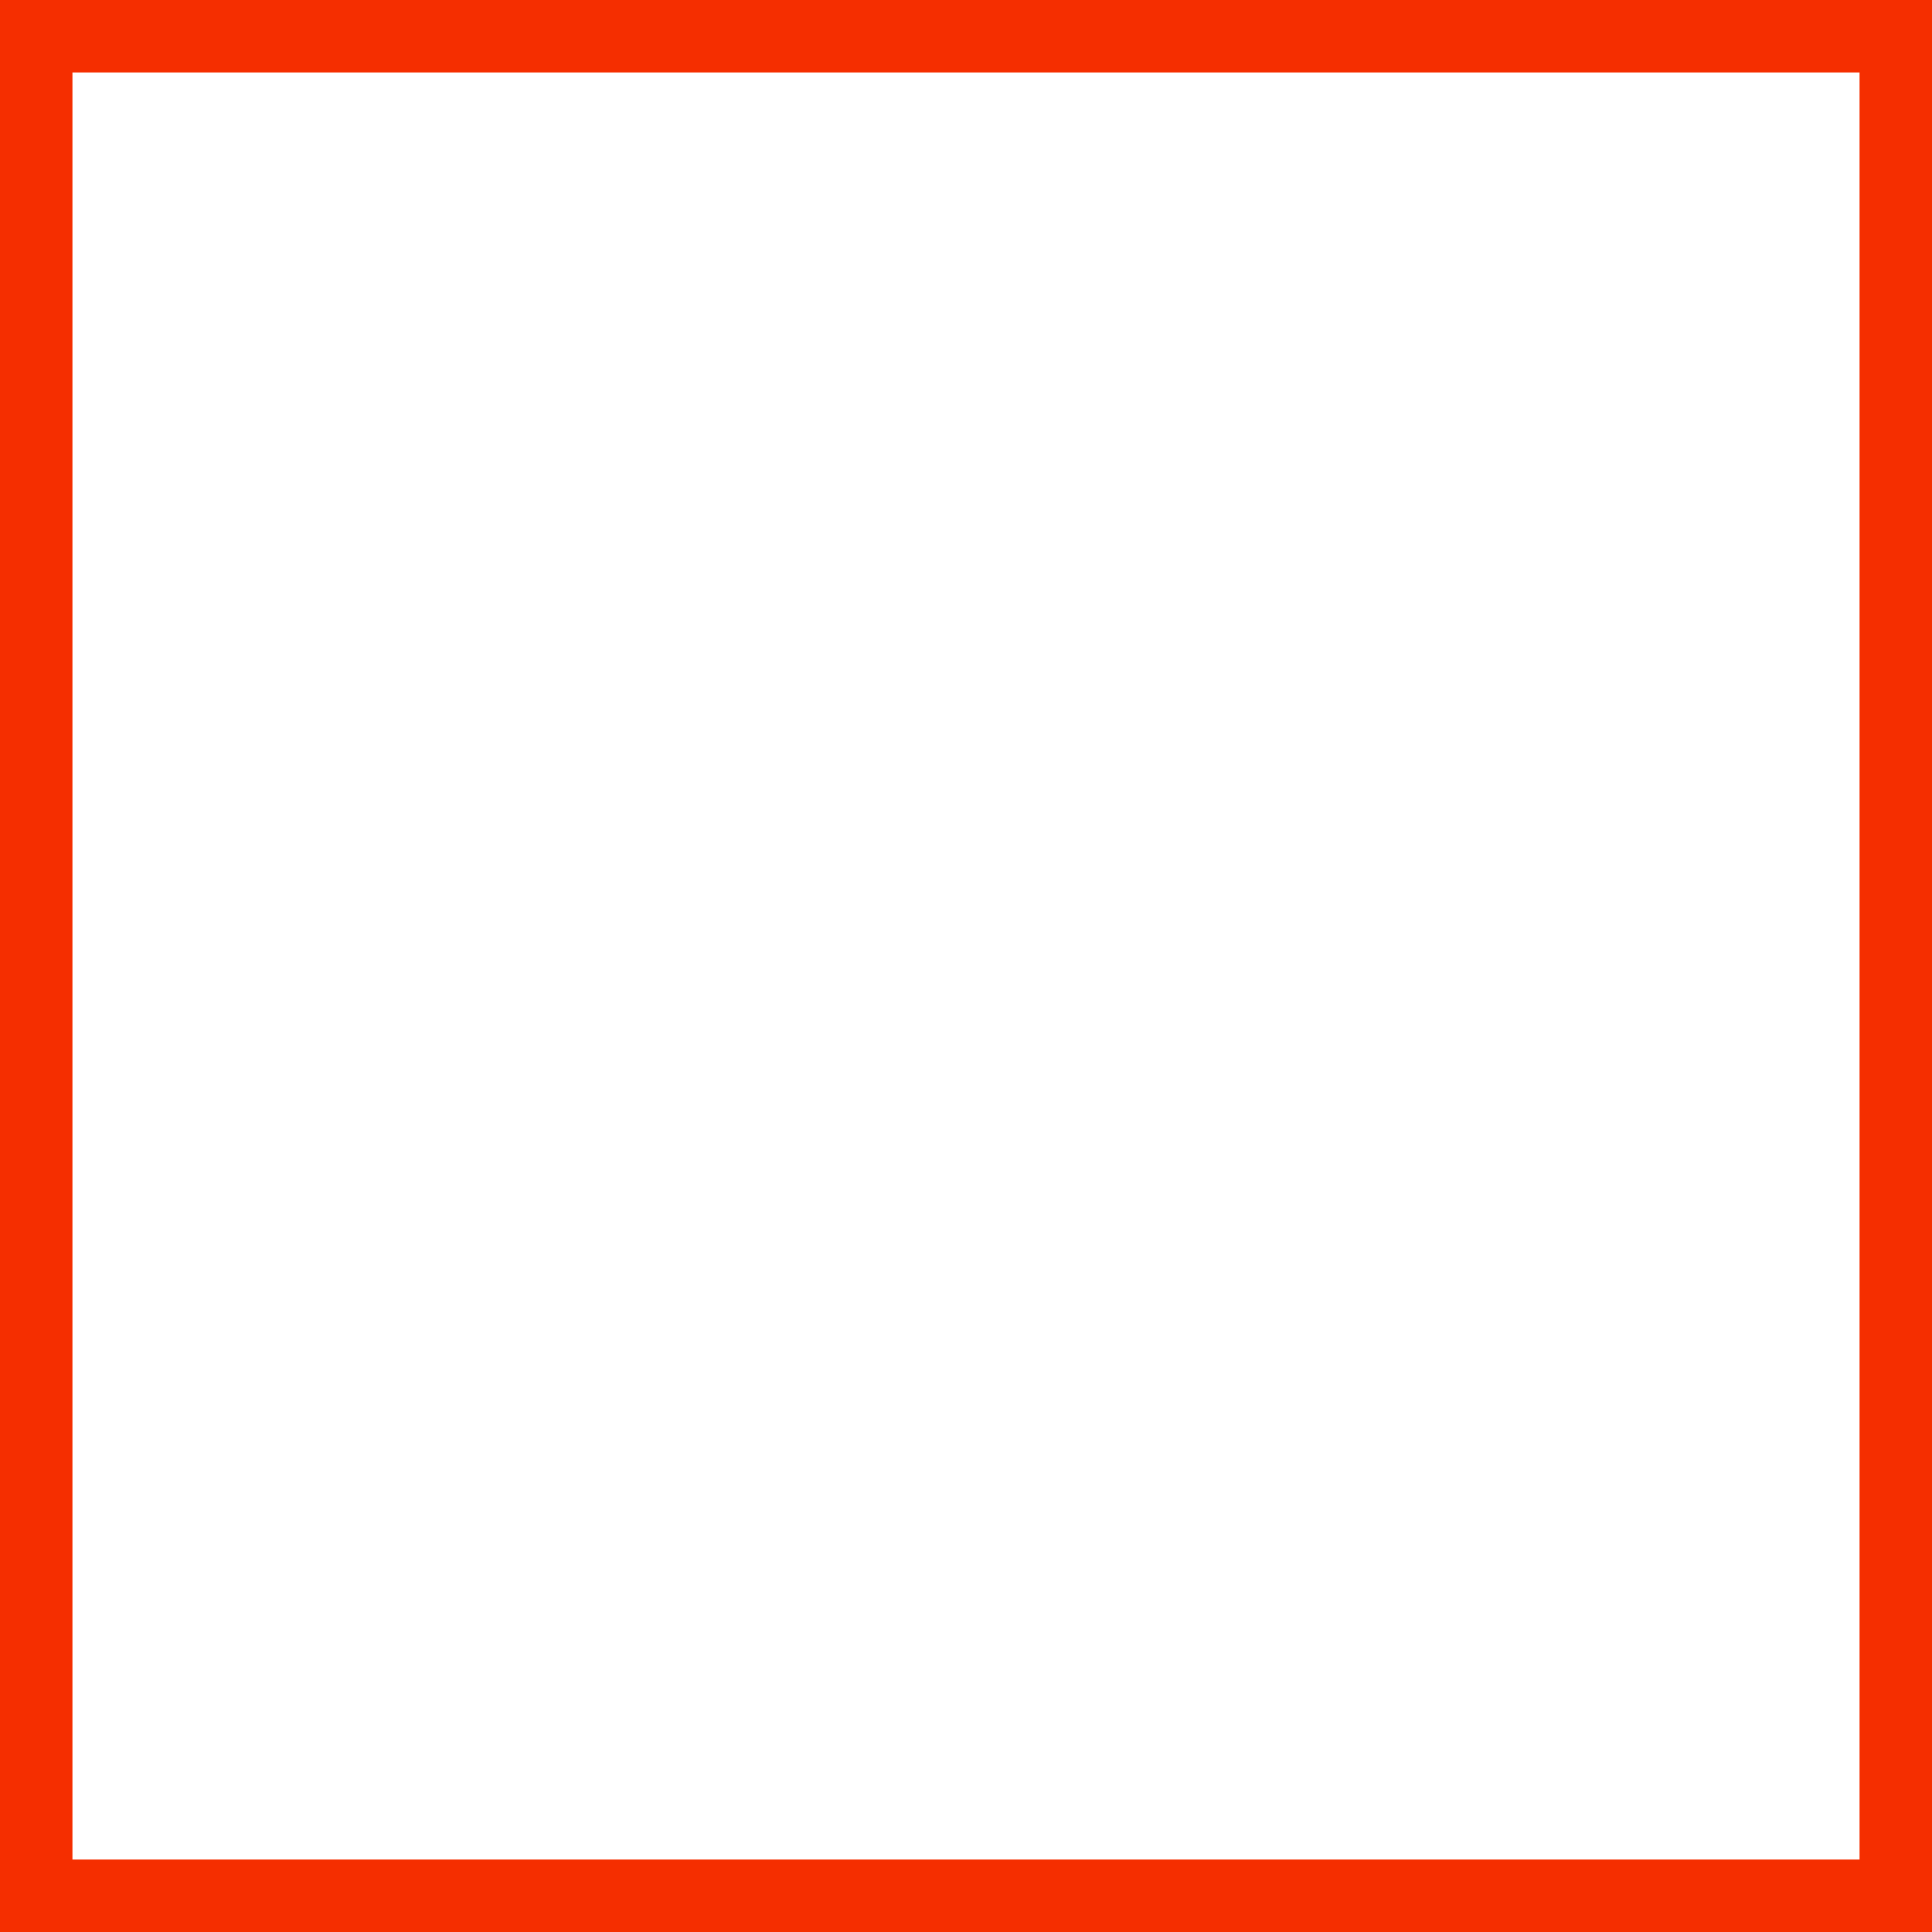
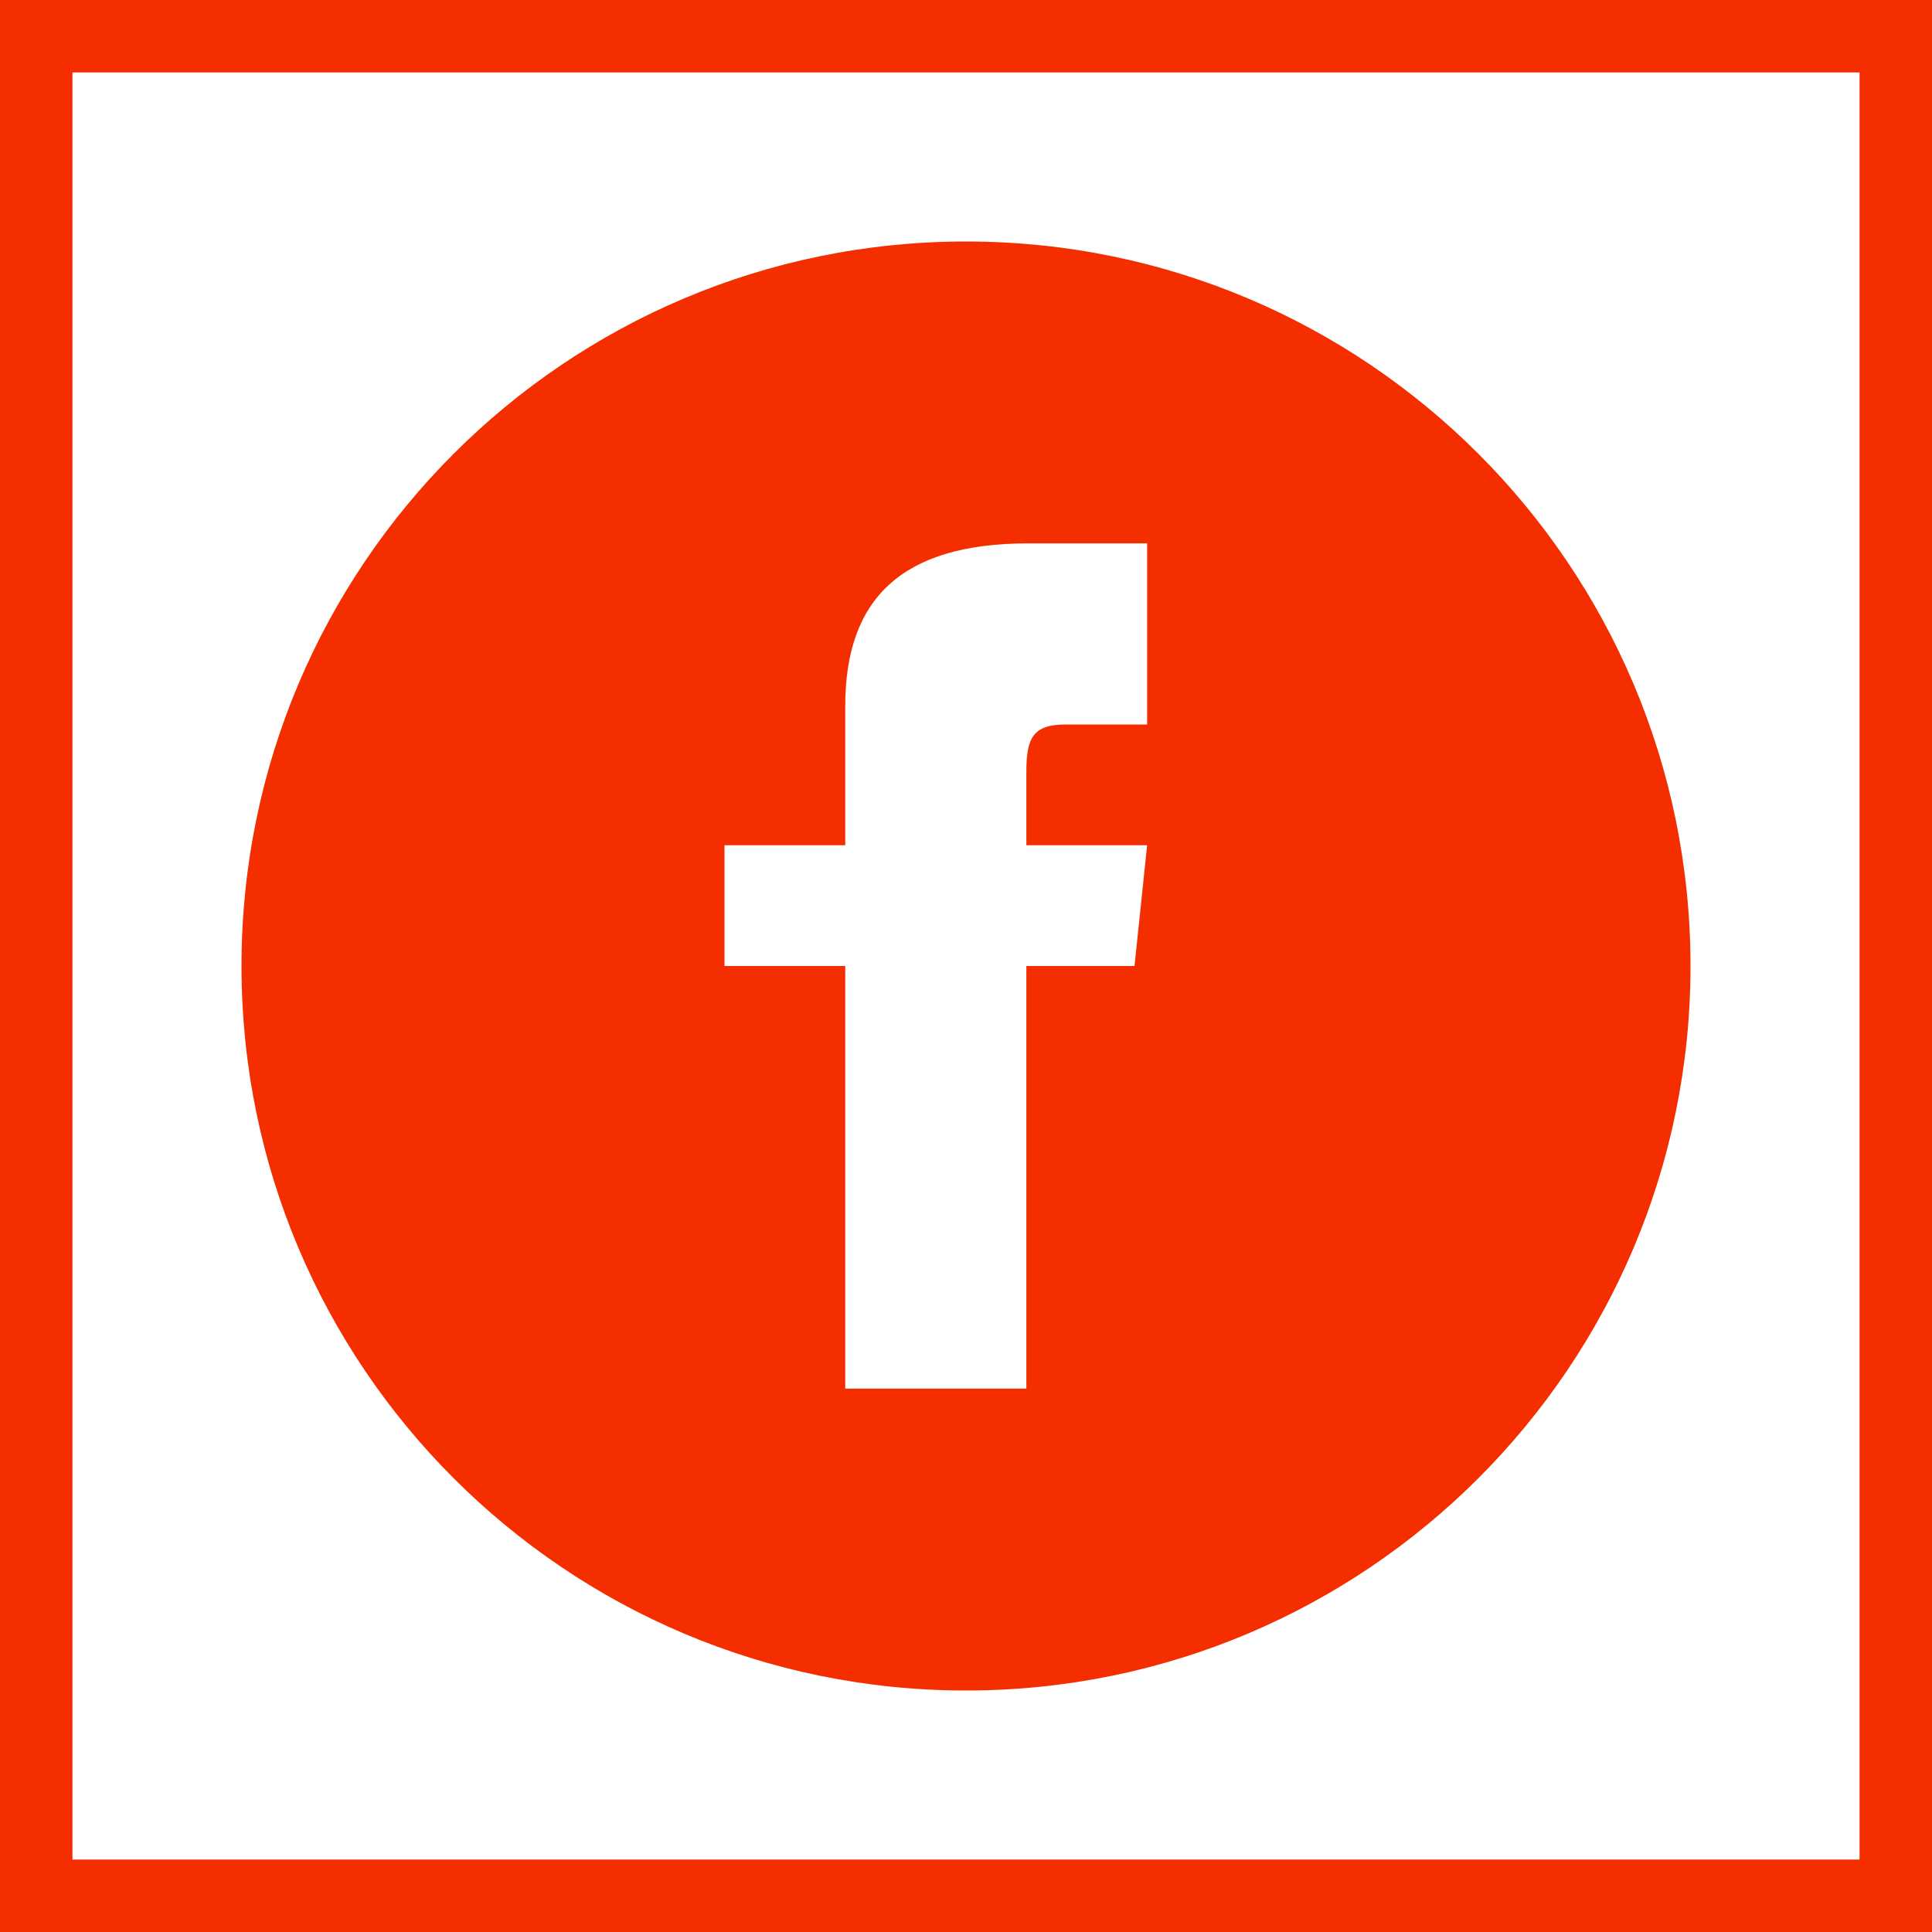
<svg xmlns="http://www.w3.org/2000/svg" width="80" height="80" viewBox="0 0 80 80">
-   <g fill="none" stroke="#f52e00" stroke-width="3">
-     <rect width="80" height="80" stroke="none" />
-     <rect x="1.5" y="1.5" width="77" height="77" fill="none" />
+   <g id="faceook" transform="translate(-930 -3727)">
+     <g id="facebook" transform="translate(930 3727)" fill="none" stroke="#f52e00" stroke-width="3">
+       <rect width="80" height="80" stroke="none" />
+       <rect x="1.5" y="1.5" width="77" height="77" fill="none" />
+     </g>
+     <path id="icon-facebook" d="M30,0A30,30,0,1,0,60,30,30,30,0,0,0,30,0Zm7.5,20H34.125c-1.345,0-1.625.552-1.625,1.945V25h5l-.522,5H32.5V47.5H25V30H20V25h5V19.23c0-4.422,2.327-6.73,7.573-6.73H37.5Z" transform="translate(940 3737)" fill="#f52e00" />
  </g>
</svg>
